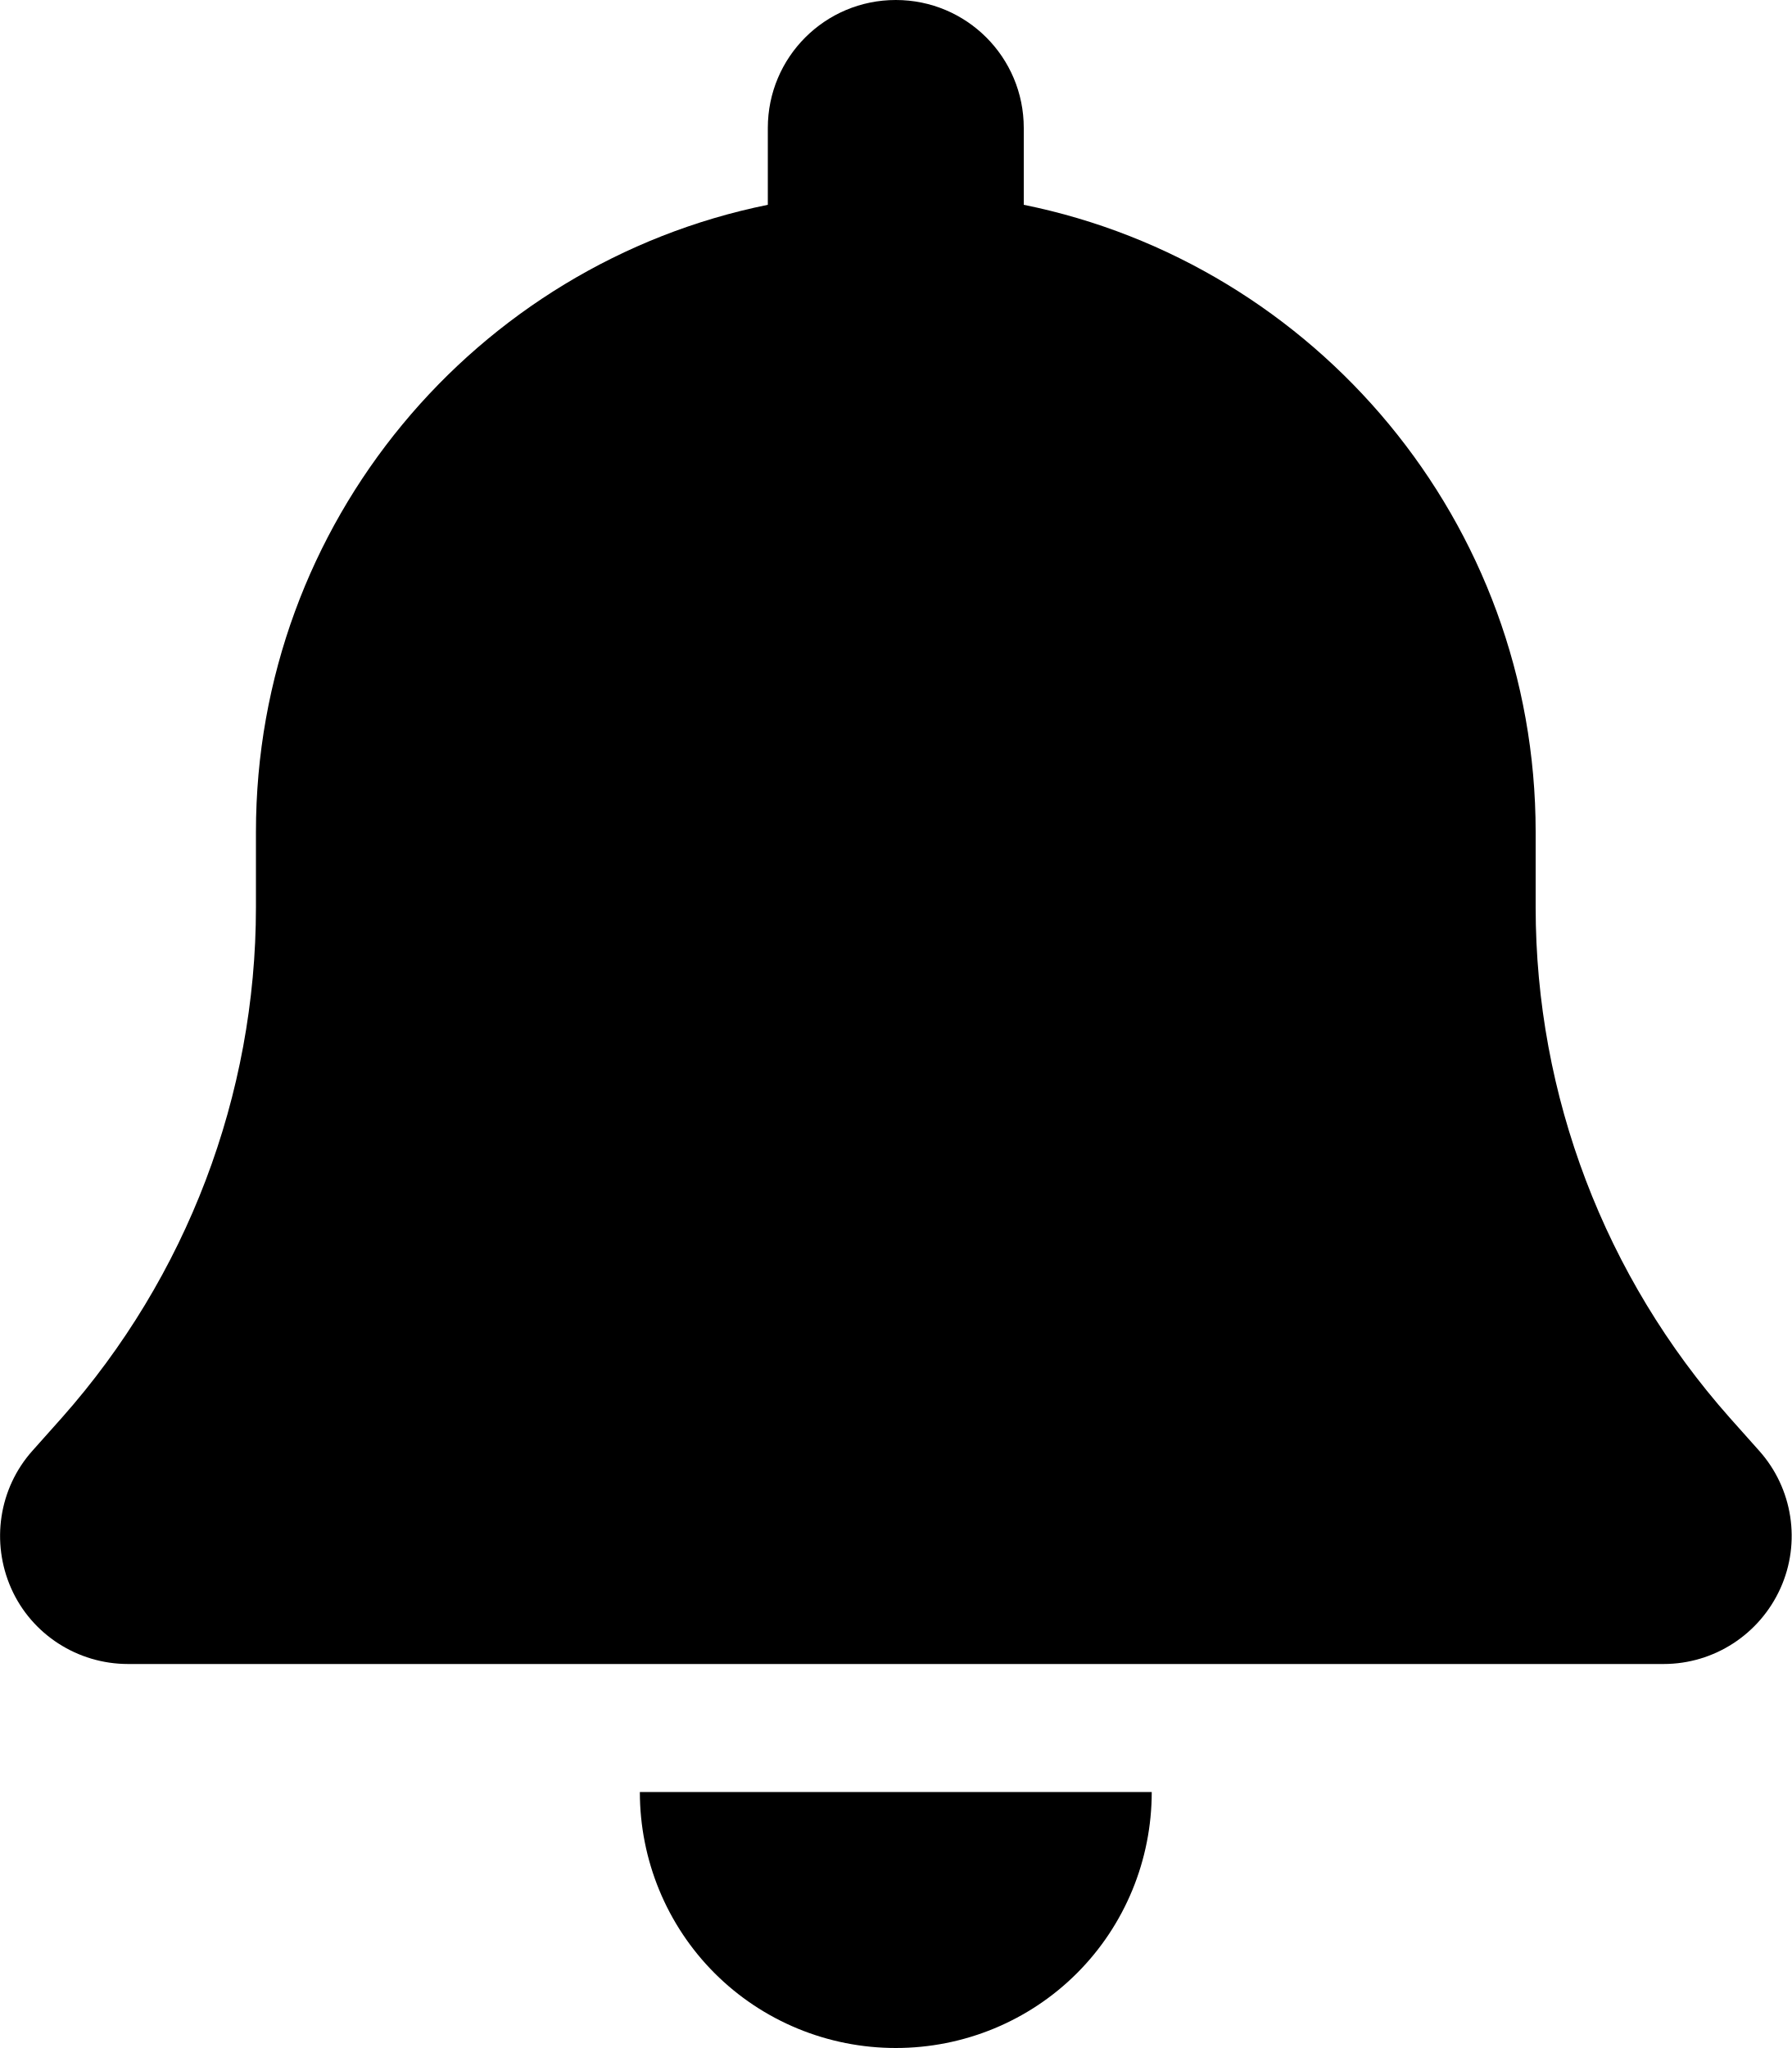
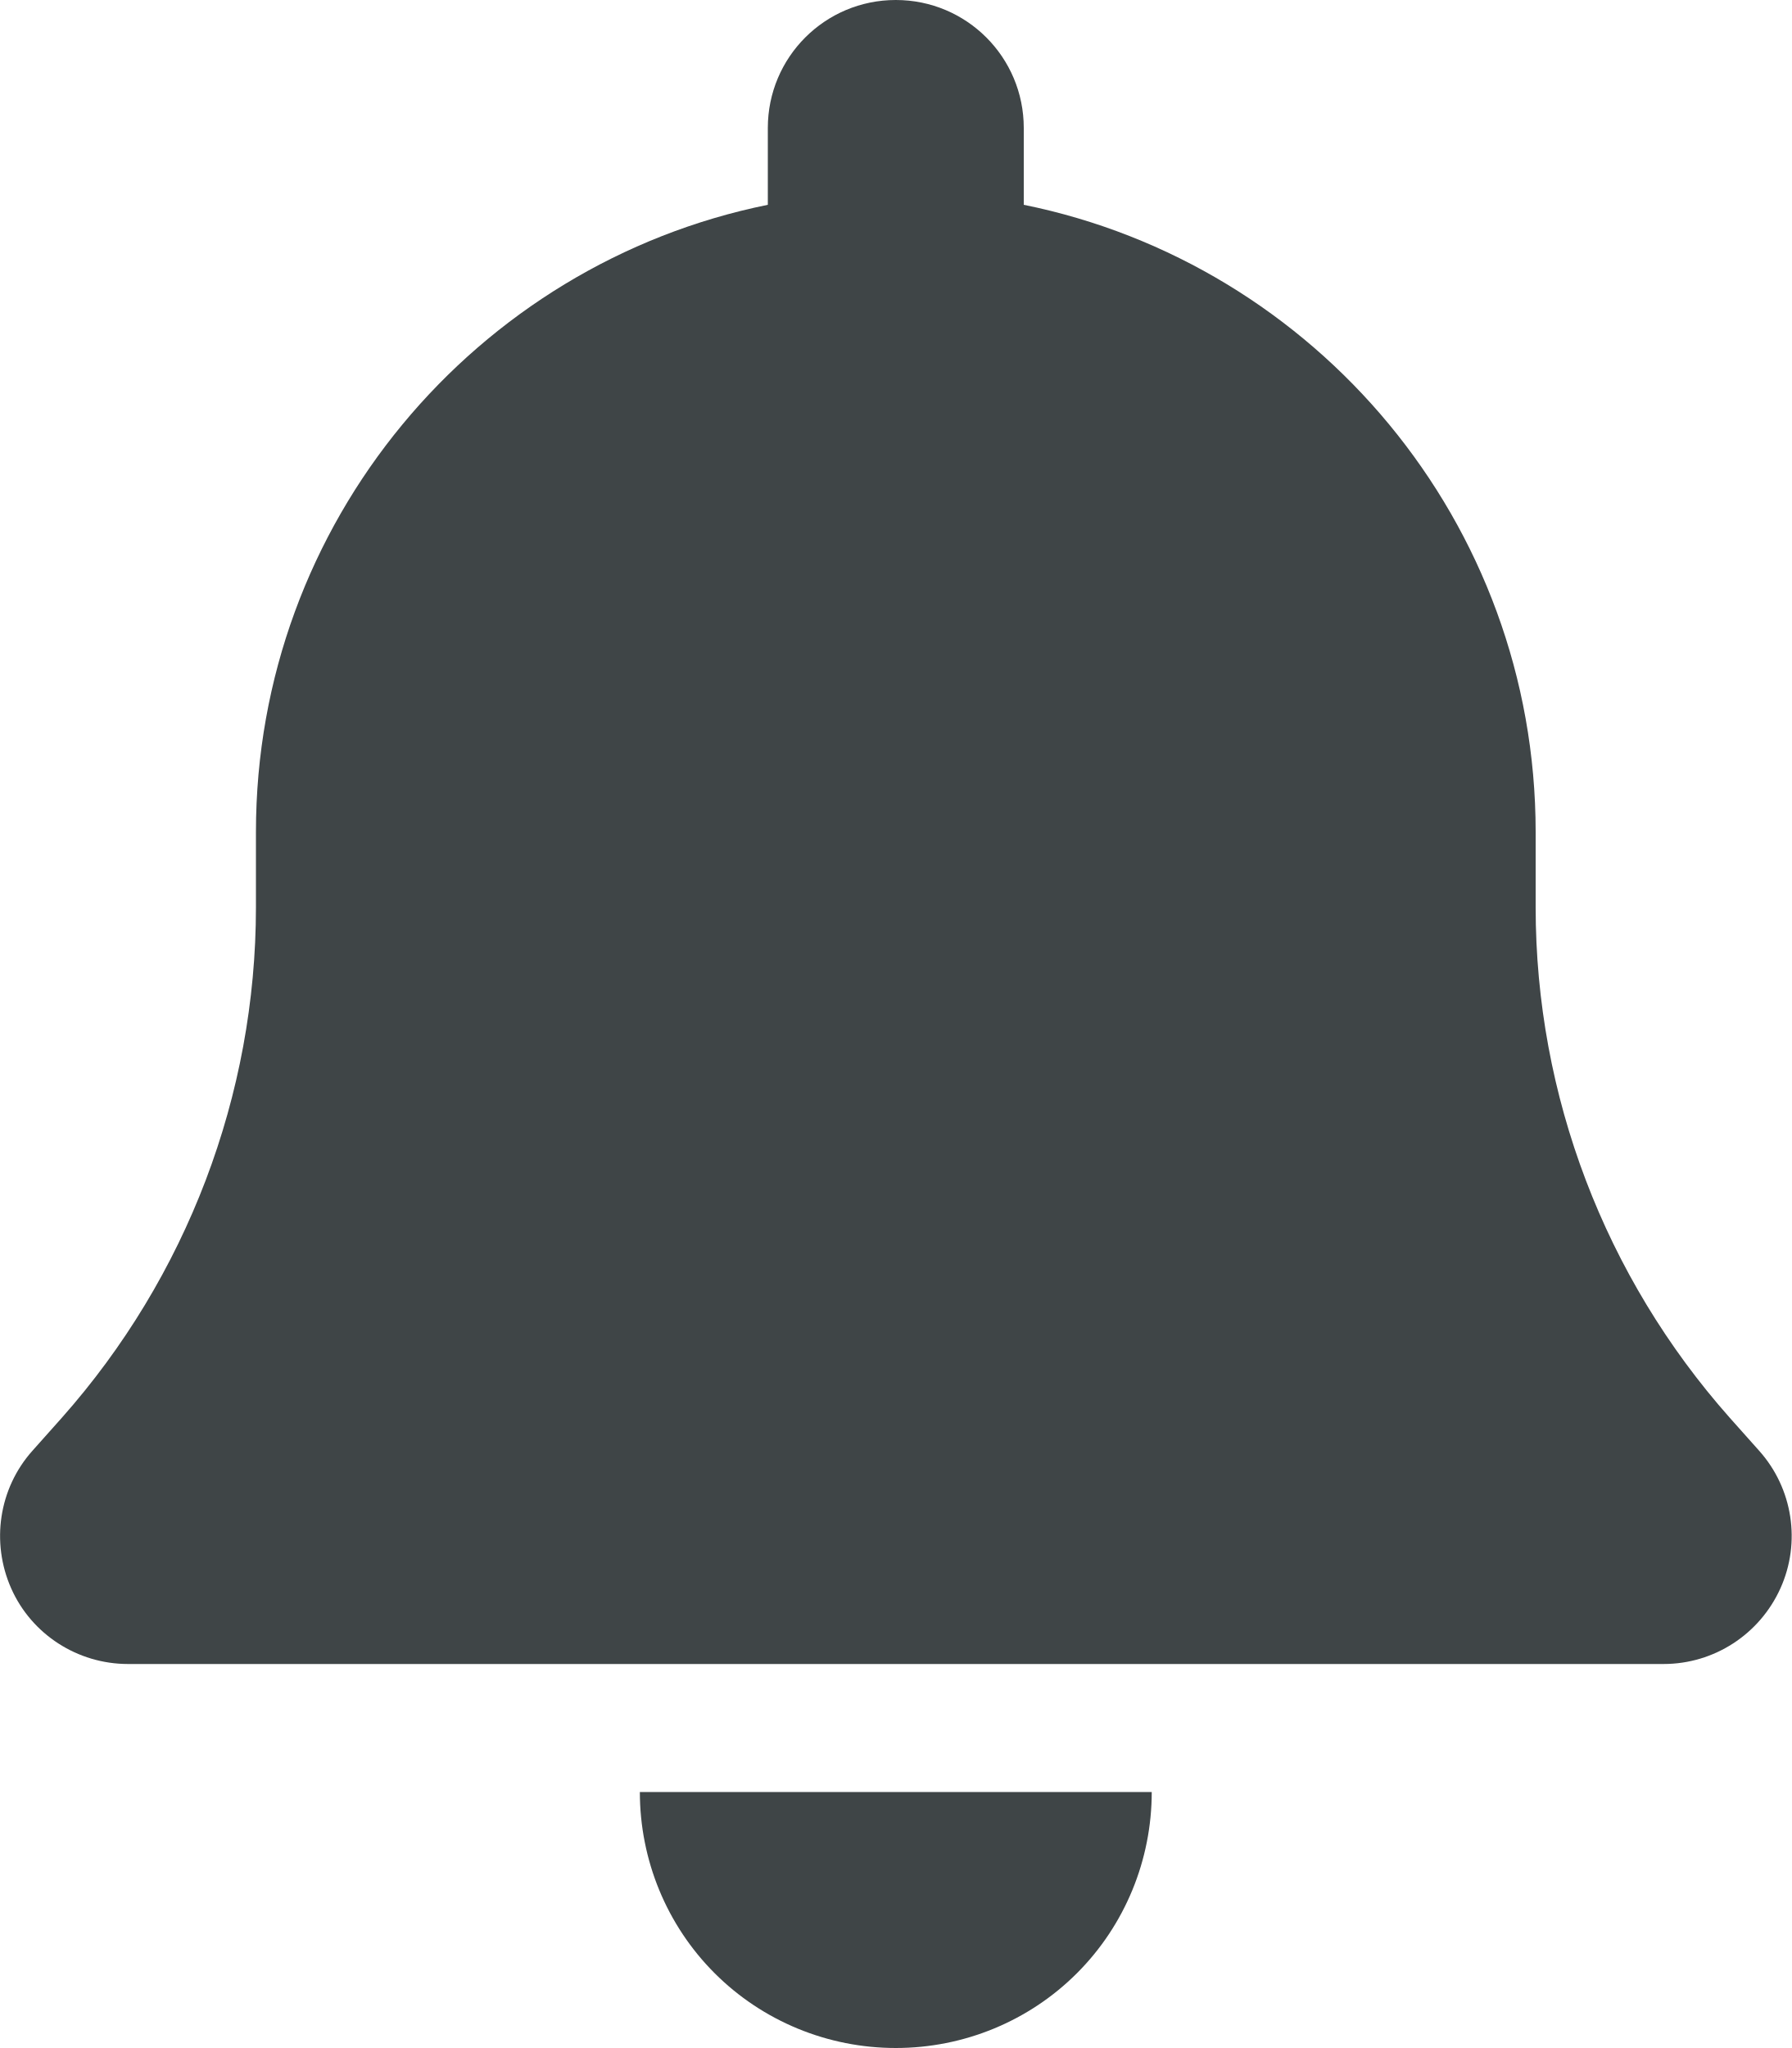
<svg xmlns="http://www.w3.org/2000/svg" viewBox="0 0 448 512">
-   <path d="M224 0c-17.7 0-32 14.3-32 32V51.2C119 66 64 130.6 64 208v18.8c0 47-17.3 92.4-48.5 127.6l-7.4 8.3c-8.4 9.4-10.4 22.9-5.3 34.4S19.4 416 32 416H416c12.6 0 24-7.4 29.2-18.9s3.1-25-5.3-34.4l-7.4-8.3C401.3 319.2 384 273.9 384 226.8V208c0-77.4-55-142-128-156.8V32c0-17.7-14.3-32-32-32zm45.3 493.3c12-12 18.7-28.3 18.7-45.3H224 160c0 17 6.7 33.3 18.7 45.3s28.3 18.7 45.3 18.7s33.3-6.7 45.3-18.7z" />
+   <path fill="#3f4547" d="M224 0c-17.7 0-32 14.3-32 32V51.2C119 66 64 130.6 64 208v18.8c0 47-17.3 92.4-48.5 127.6l-7.4 8.3c-8.4 9.4-10.4 22.9-5.3 34.4S19.4 416 32 416H416c12.6 0 24-7.4 29.2-18.9s3.1-25-5.3-34.4l-7.4-8.3C401.3 319.2 384 273.9 384 226.8V208c0-77.4-55-142-128-156.8V32c0-17.7-14.3-32-32-32zm45.3 493.3c12-12 18.7-28.3 18.7-45.3H224 160c0 17 6.7 33.3 18.7 45.3s28.3 18.7 45.3 18.7s33.3-6.7 45.3-18.7z" />
</svg>
